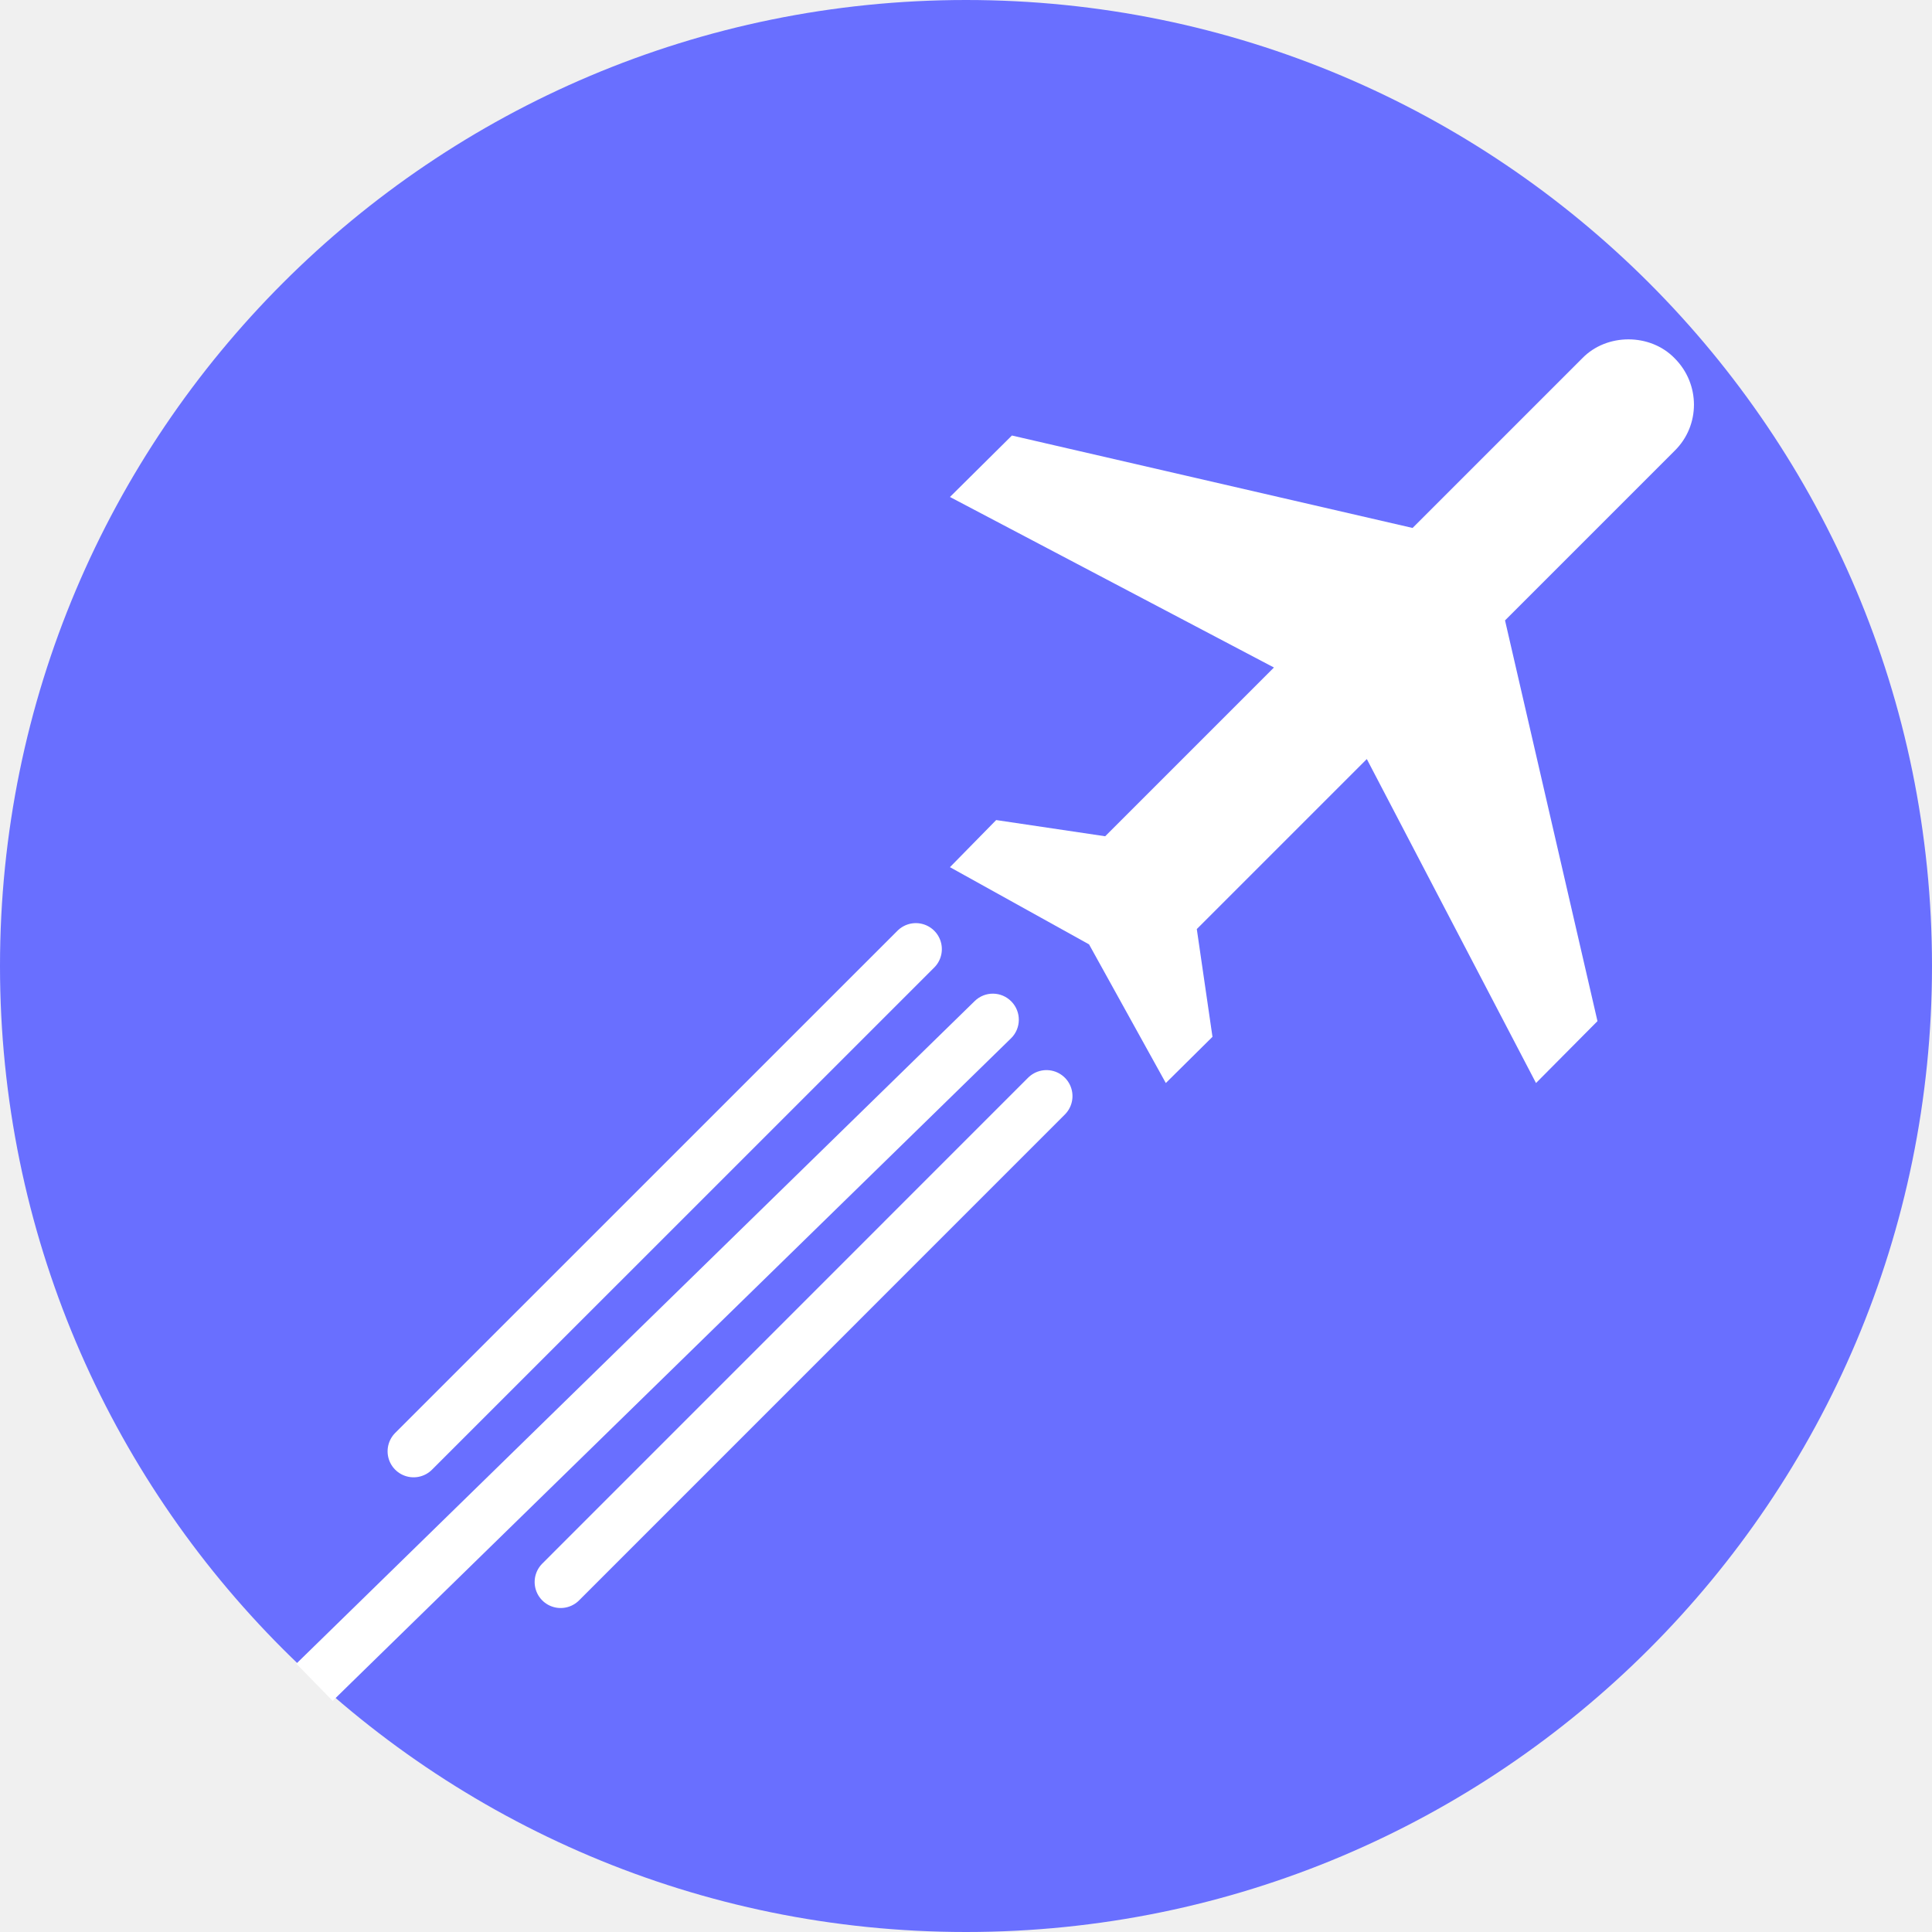
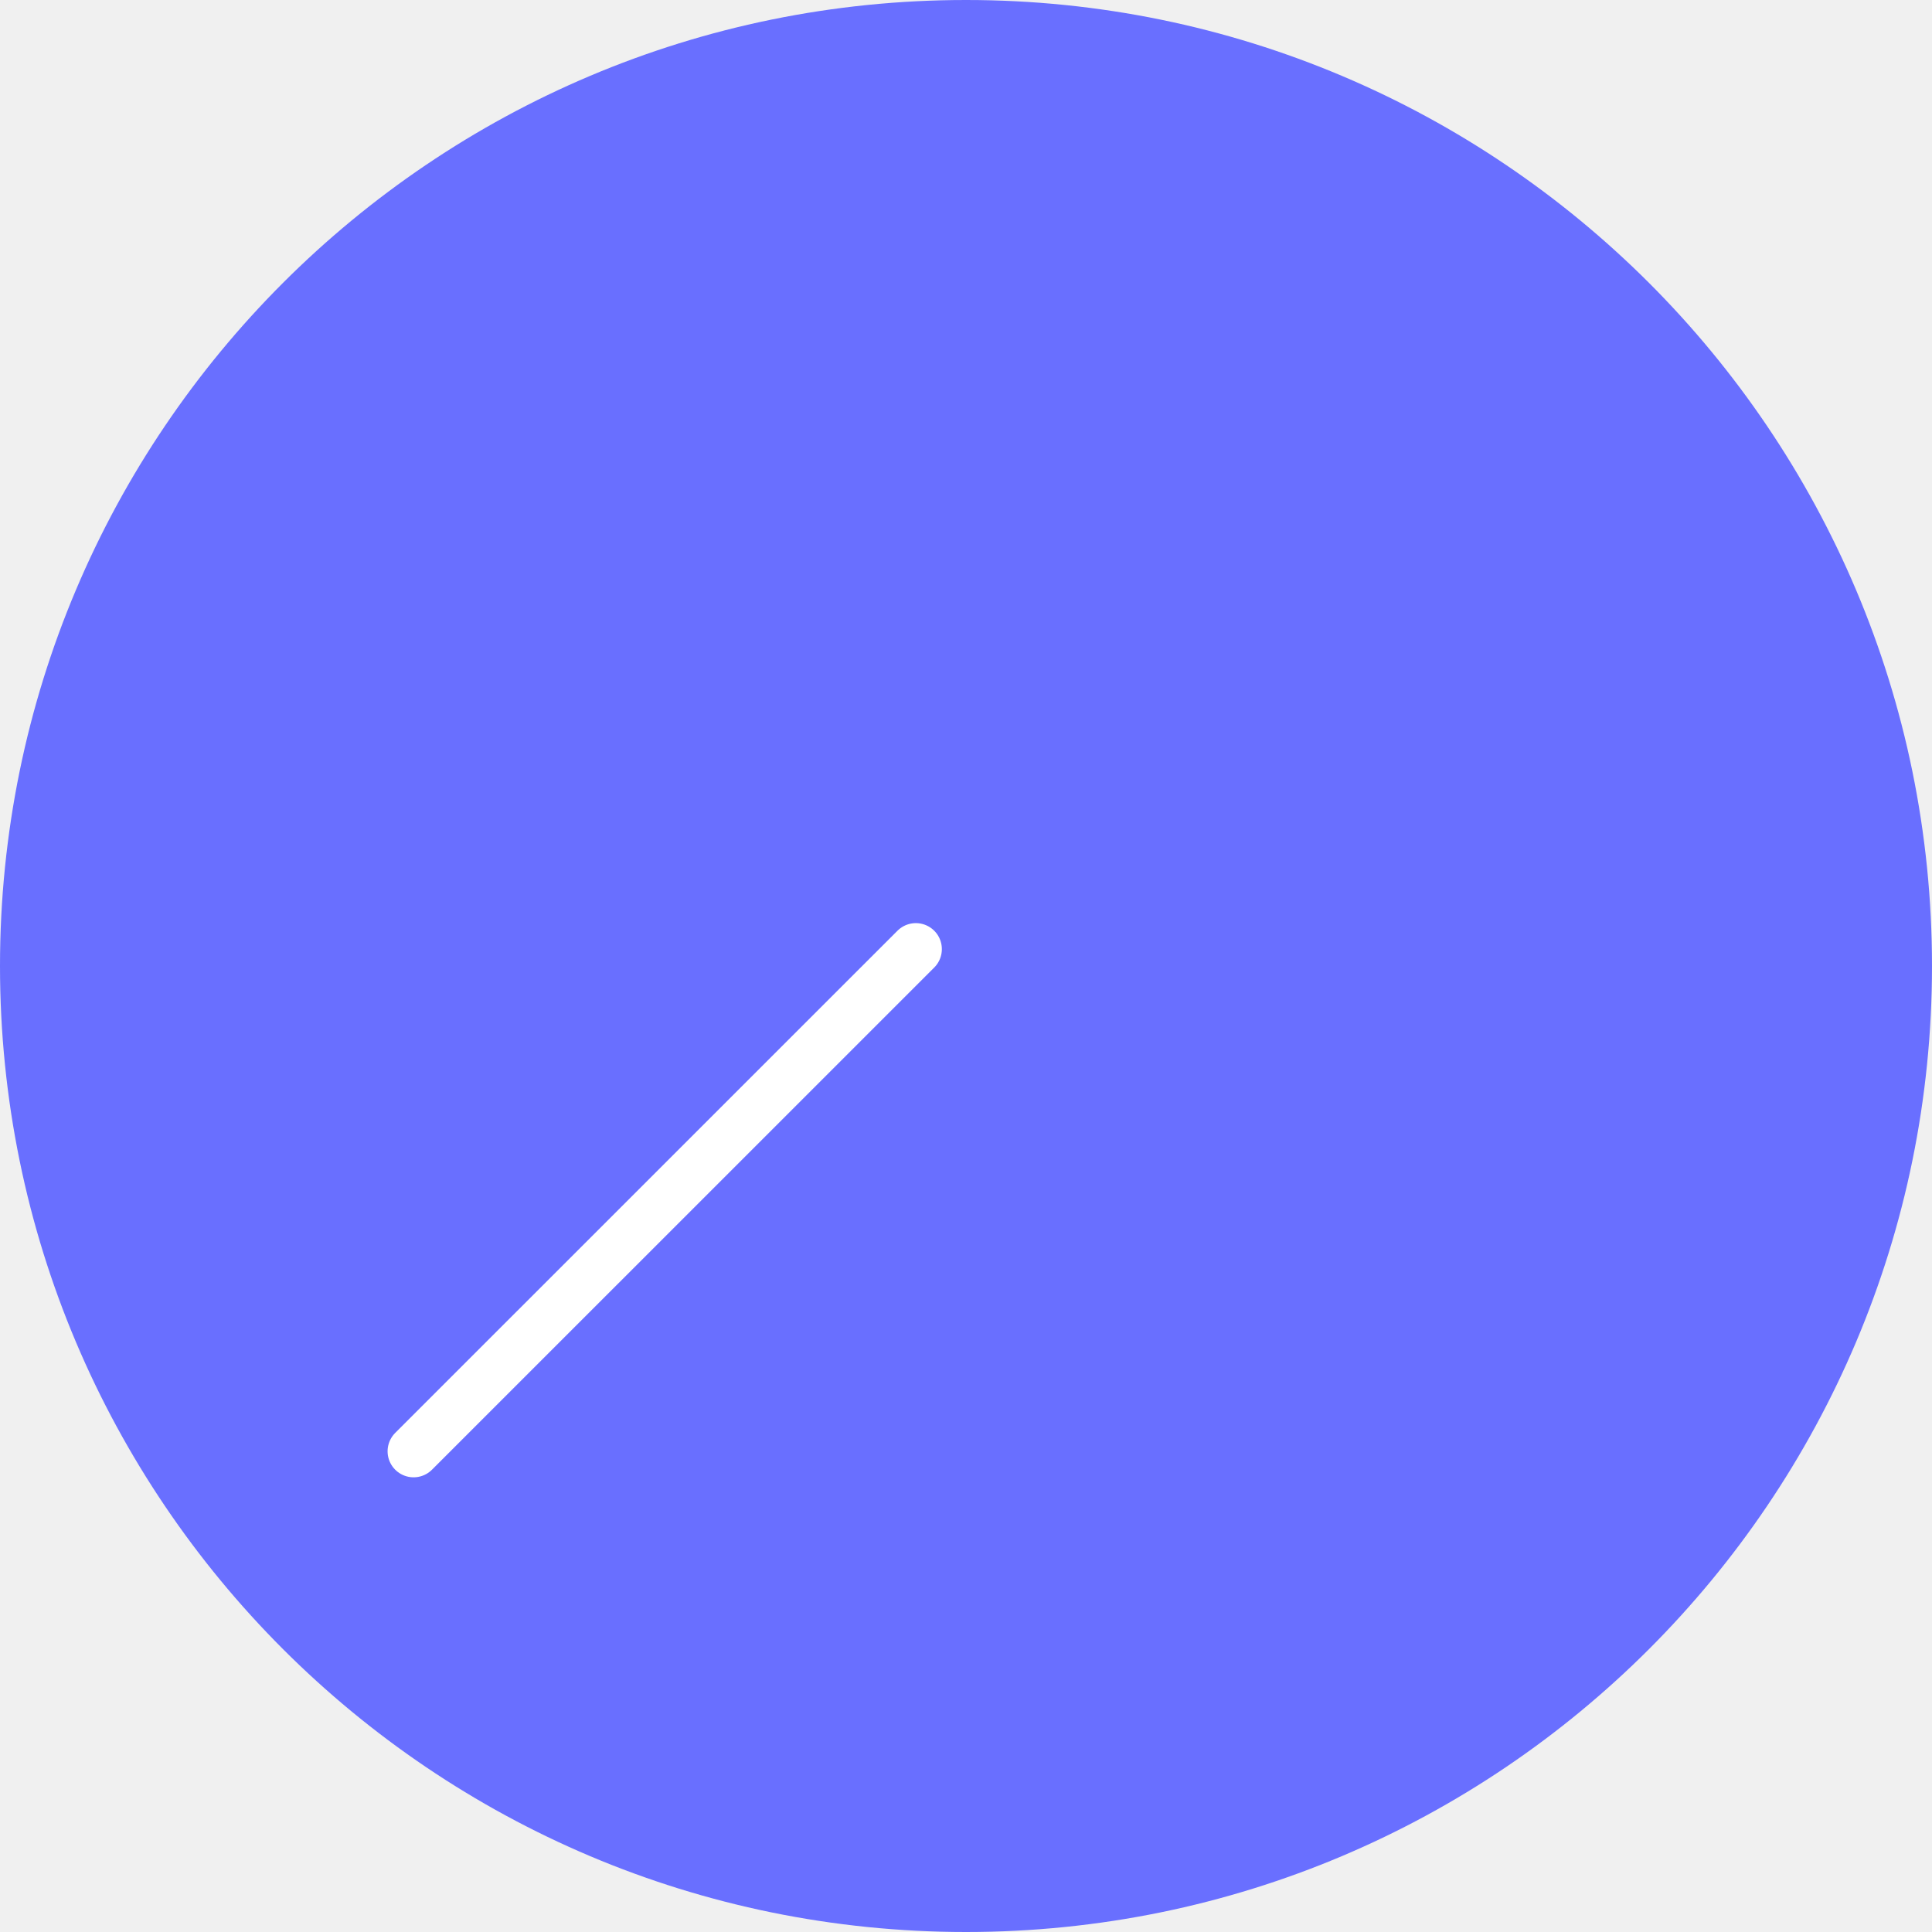
<svg xmlns="http://www.w3.org/2000/svg" width="26" height="26" viewBox="0 0 26 26" fill="none">
  <circle cx="13" cy="13" r="13" fill="#696FFF" />
-   <line x1="14.083" y1="14.751" x2="7.545" y2="21.29" stroke="white" stroke-width="0.7" stroke-linecap="round" />
-   <path d="M13.606 13.973C13.744 13.838 13.746 13.616 13.611 13.478C13.476 13.339 13.255 13.337 13.117 13.472L13.606 13.973ZM4.238 22.145L3.988 22.389L4.477 22.89L4.727 22.645L4.238 22.145ZM13.117 13.472L4.238 22.145L4.727 22.645L13.606 13.973L13.117 13.472Z" fill="white" />
  <line x1="12.325" y1="12.773" x2="5.566" y2="19.531" stroke="white" stroke-width="0.7" stroke-linecap="round" />
-   <path d="M22.537 4.822C22.883 5.168 22.883 5.726 22.537 6.066L20.254 8.349L21.498 13.742L20.671 14.575L18.394 10.215L16.106 12.503L16.317 13.953L15.689 14.575L14.656 12.709L12.784 11.67L13.406 11.036L14.873 11.254L17.144 8.983L12.784 6.688L13.618 5.861L19.01 7.105L21.293 4.822C21.622 4.482 22.208 4.482 22.537 4.822Z" fill="white" />
</svg>
